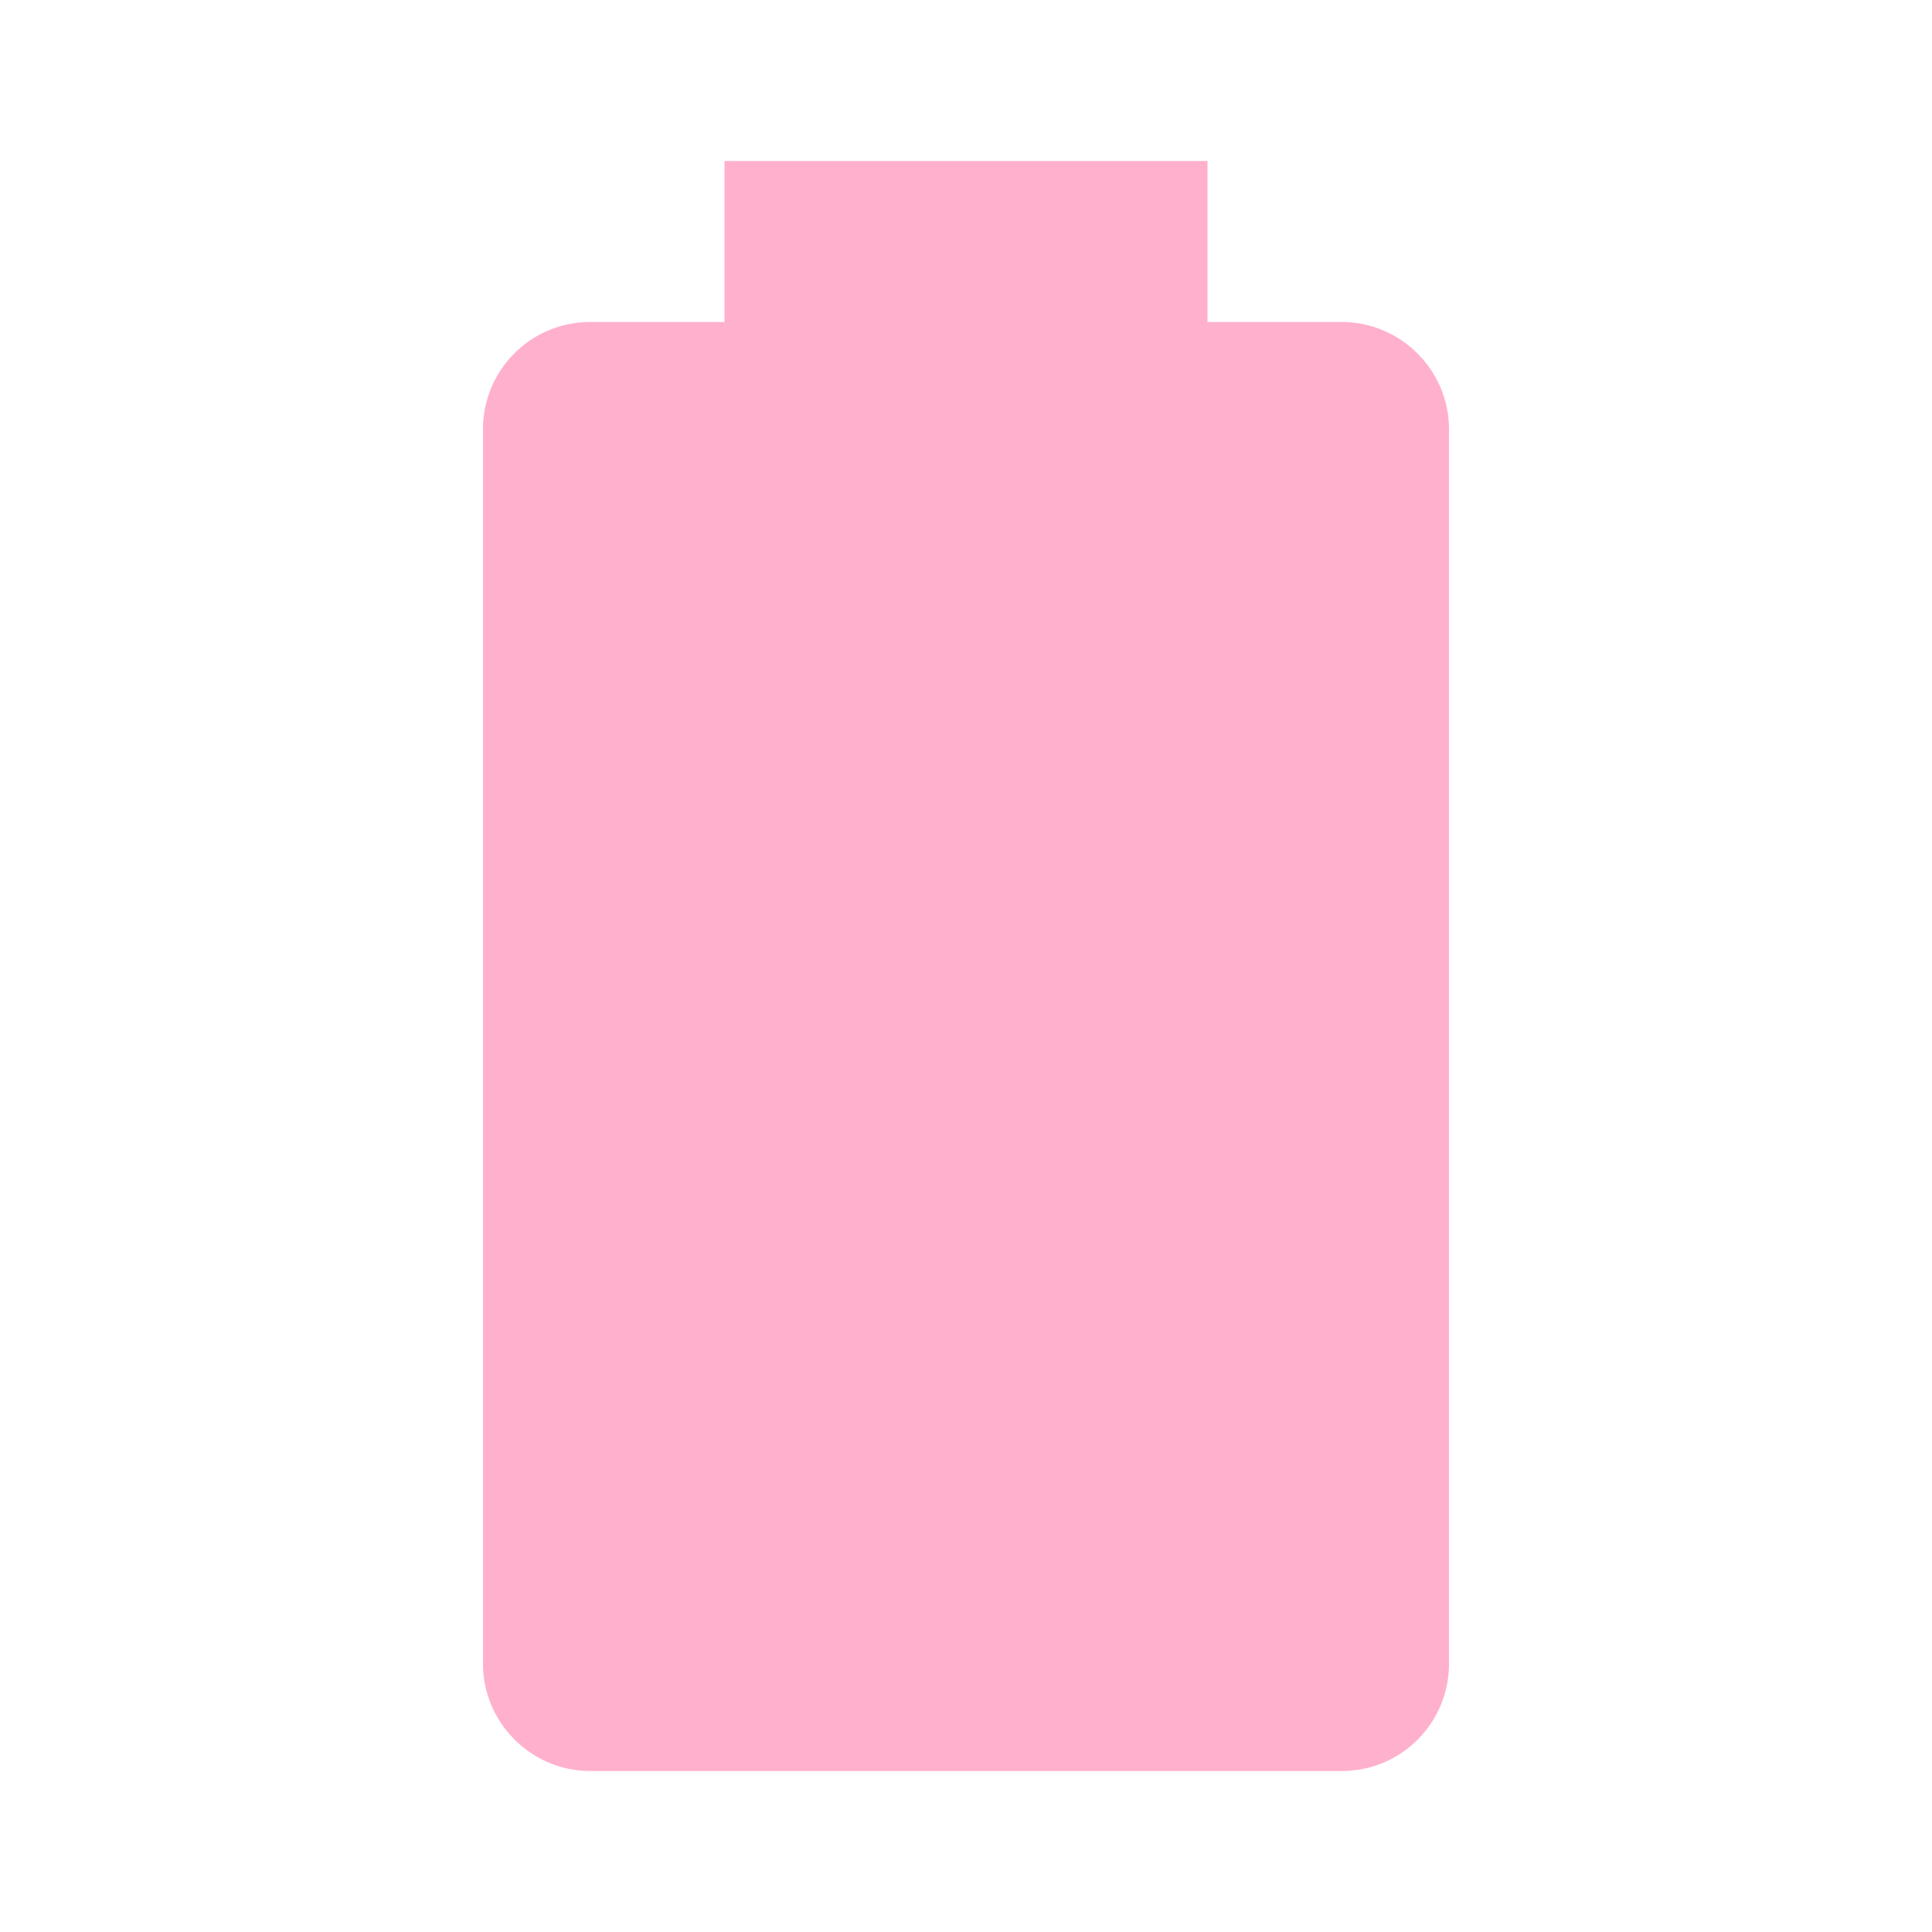
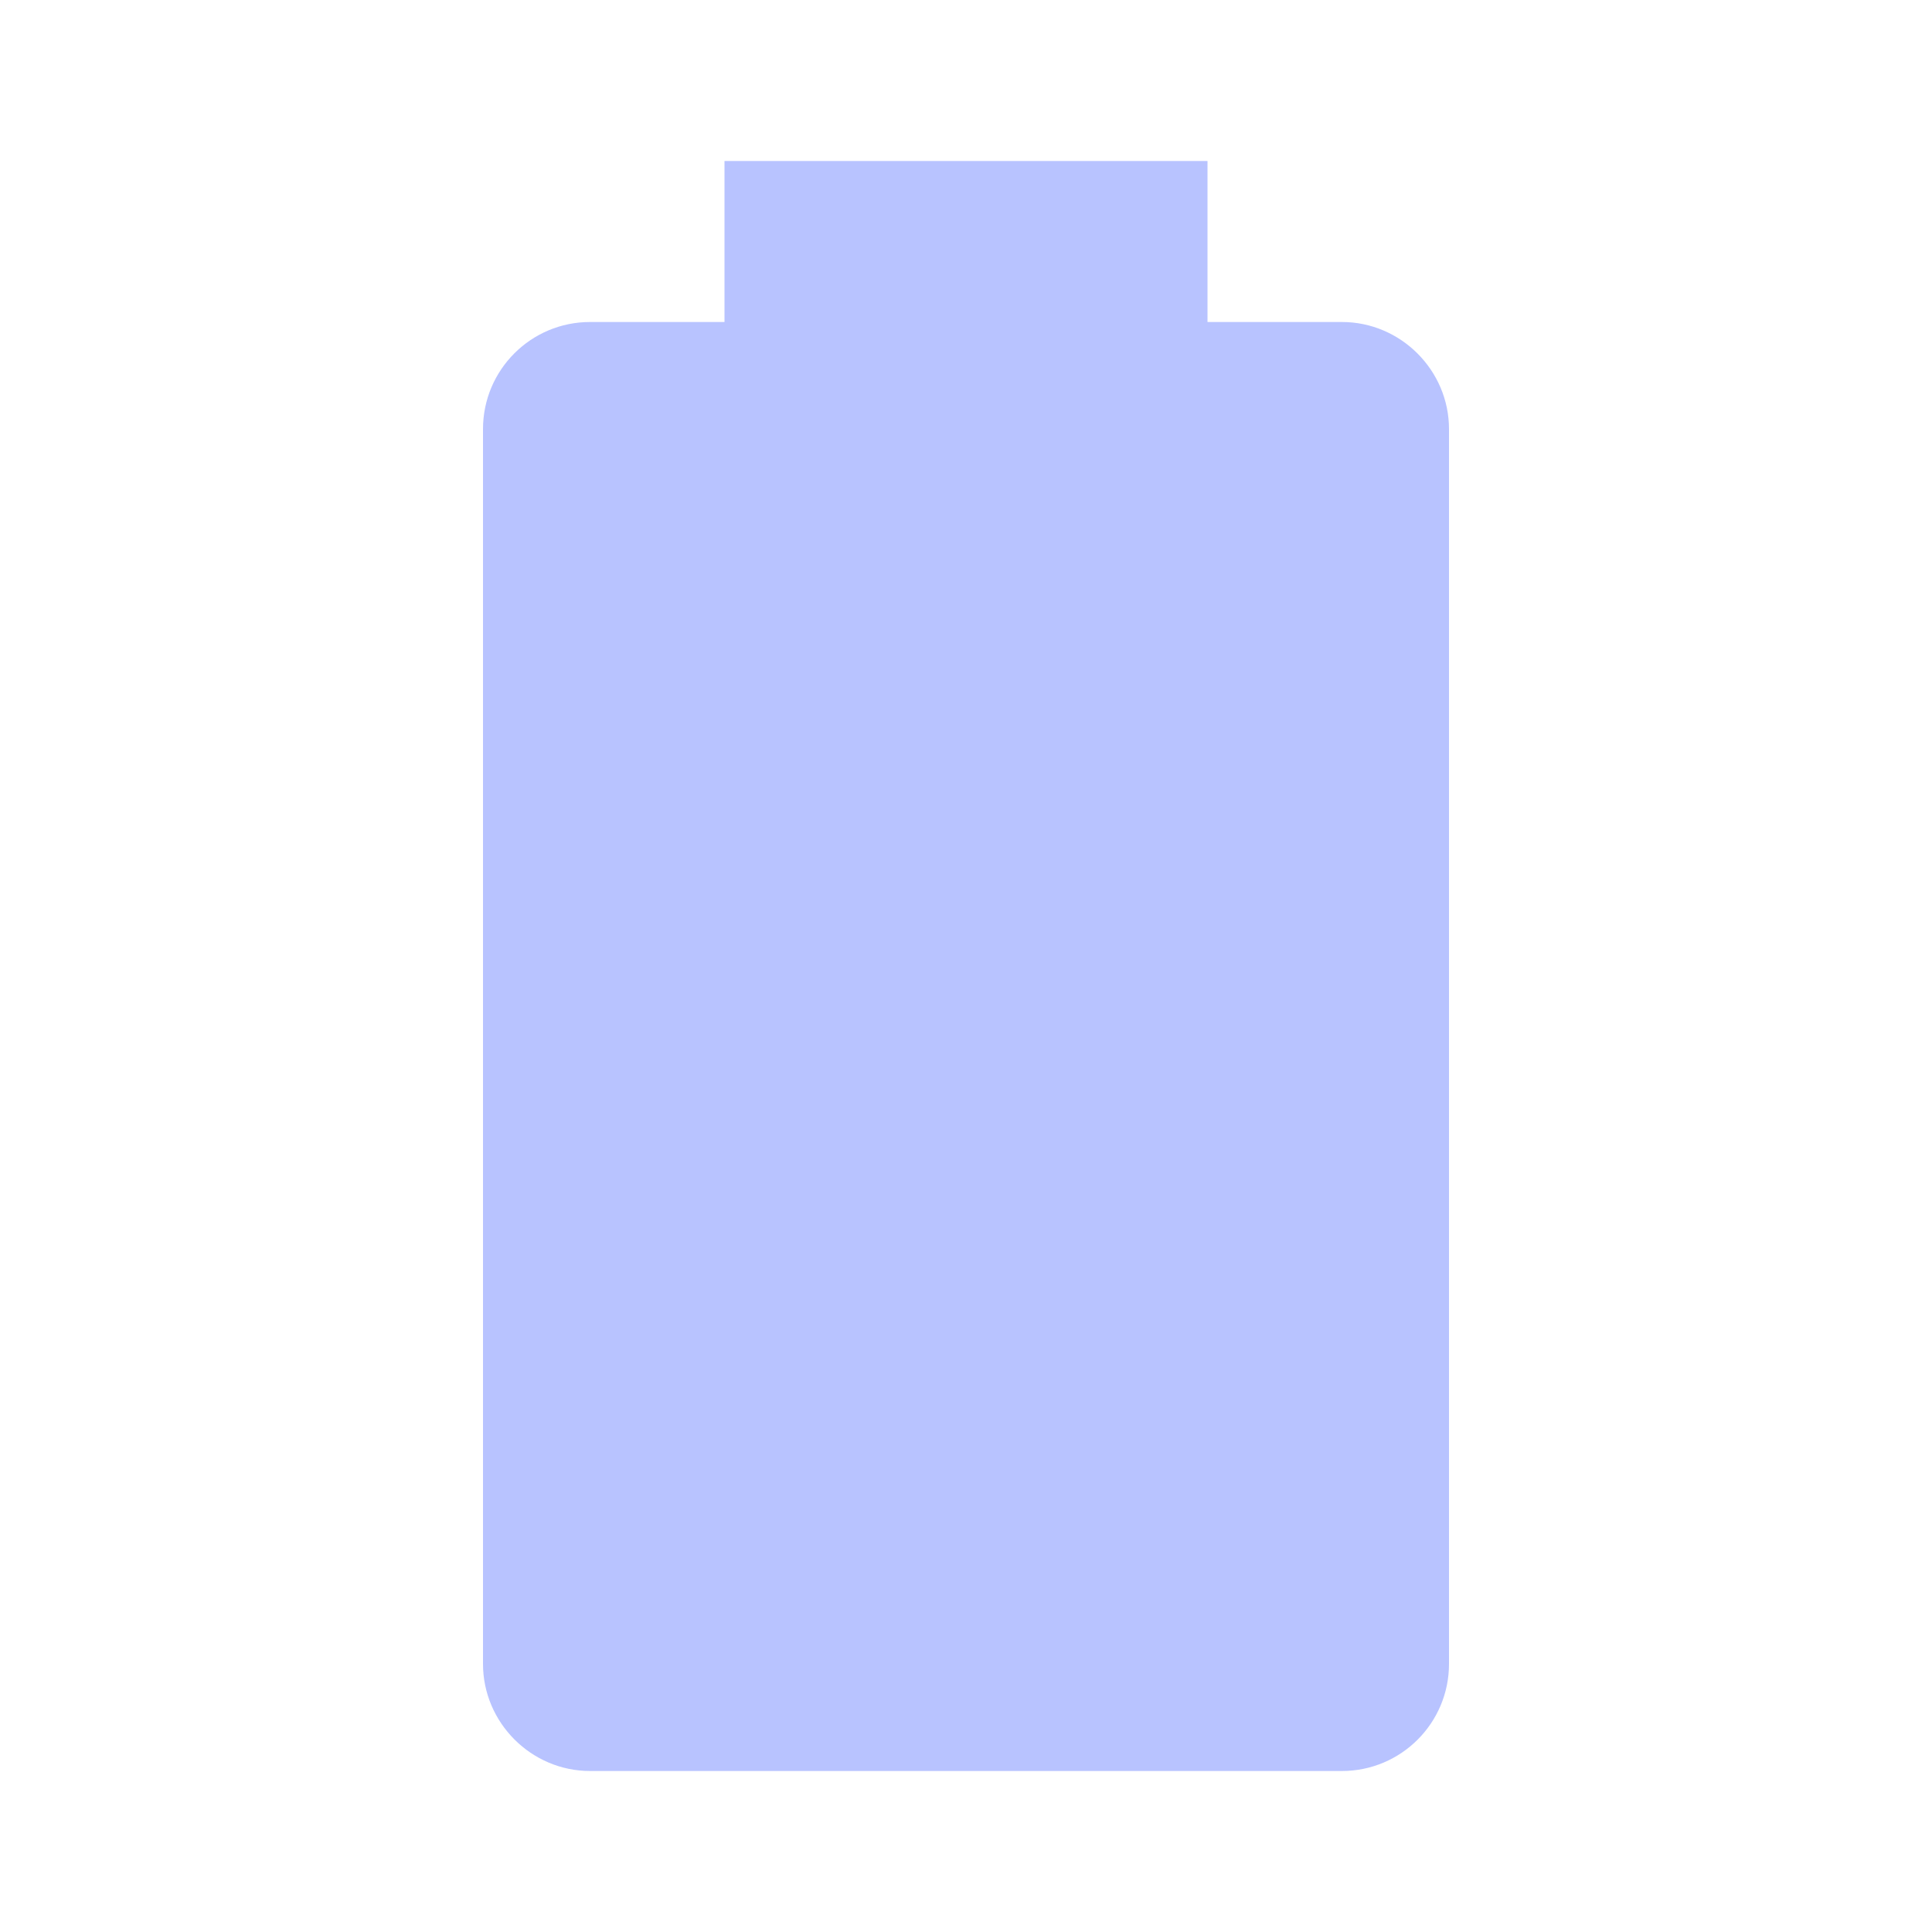
- <svg xmlns="http://www.w3.org/2000/svg" fill="#FFB0CD" preserveAspectRatio="xMidYMid meet" id="mdi-battery" viewBox="0 0 24 24">
+ <svg xmlns="http://www.w3.org/2000/svg" fill="#B8C3FF" preserveAspectRatio="xMidYMid meet" id="mdi-battery" viewBox="0 0 24 24">
  <path d="M16.67,4H15V2H9V4H7.33A1.33,1.33 0 0,0 6,5.33V20.67C6,21.4 6.6,22 7.33,22H16.67A1.33,1.33 0 0,0 18,20.67V5.33C18,4.6 17.4,4 16.67,4Z" />
</svg>
